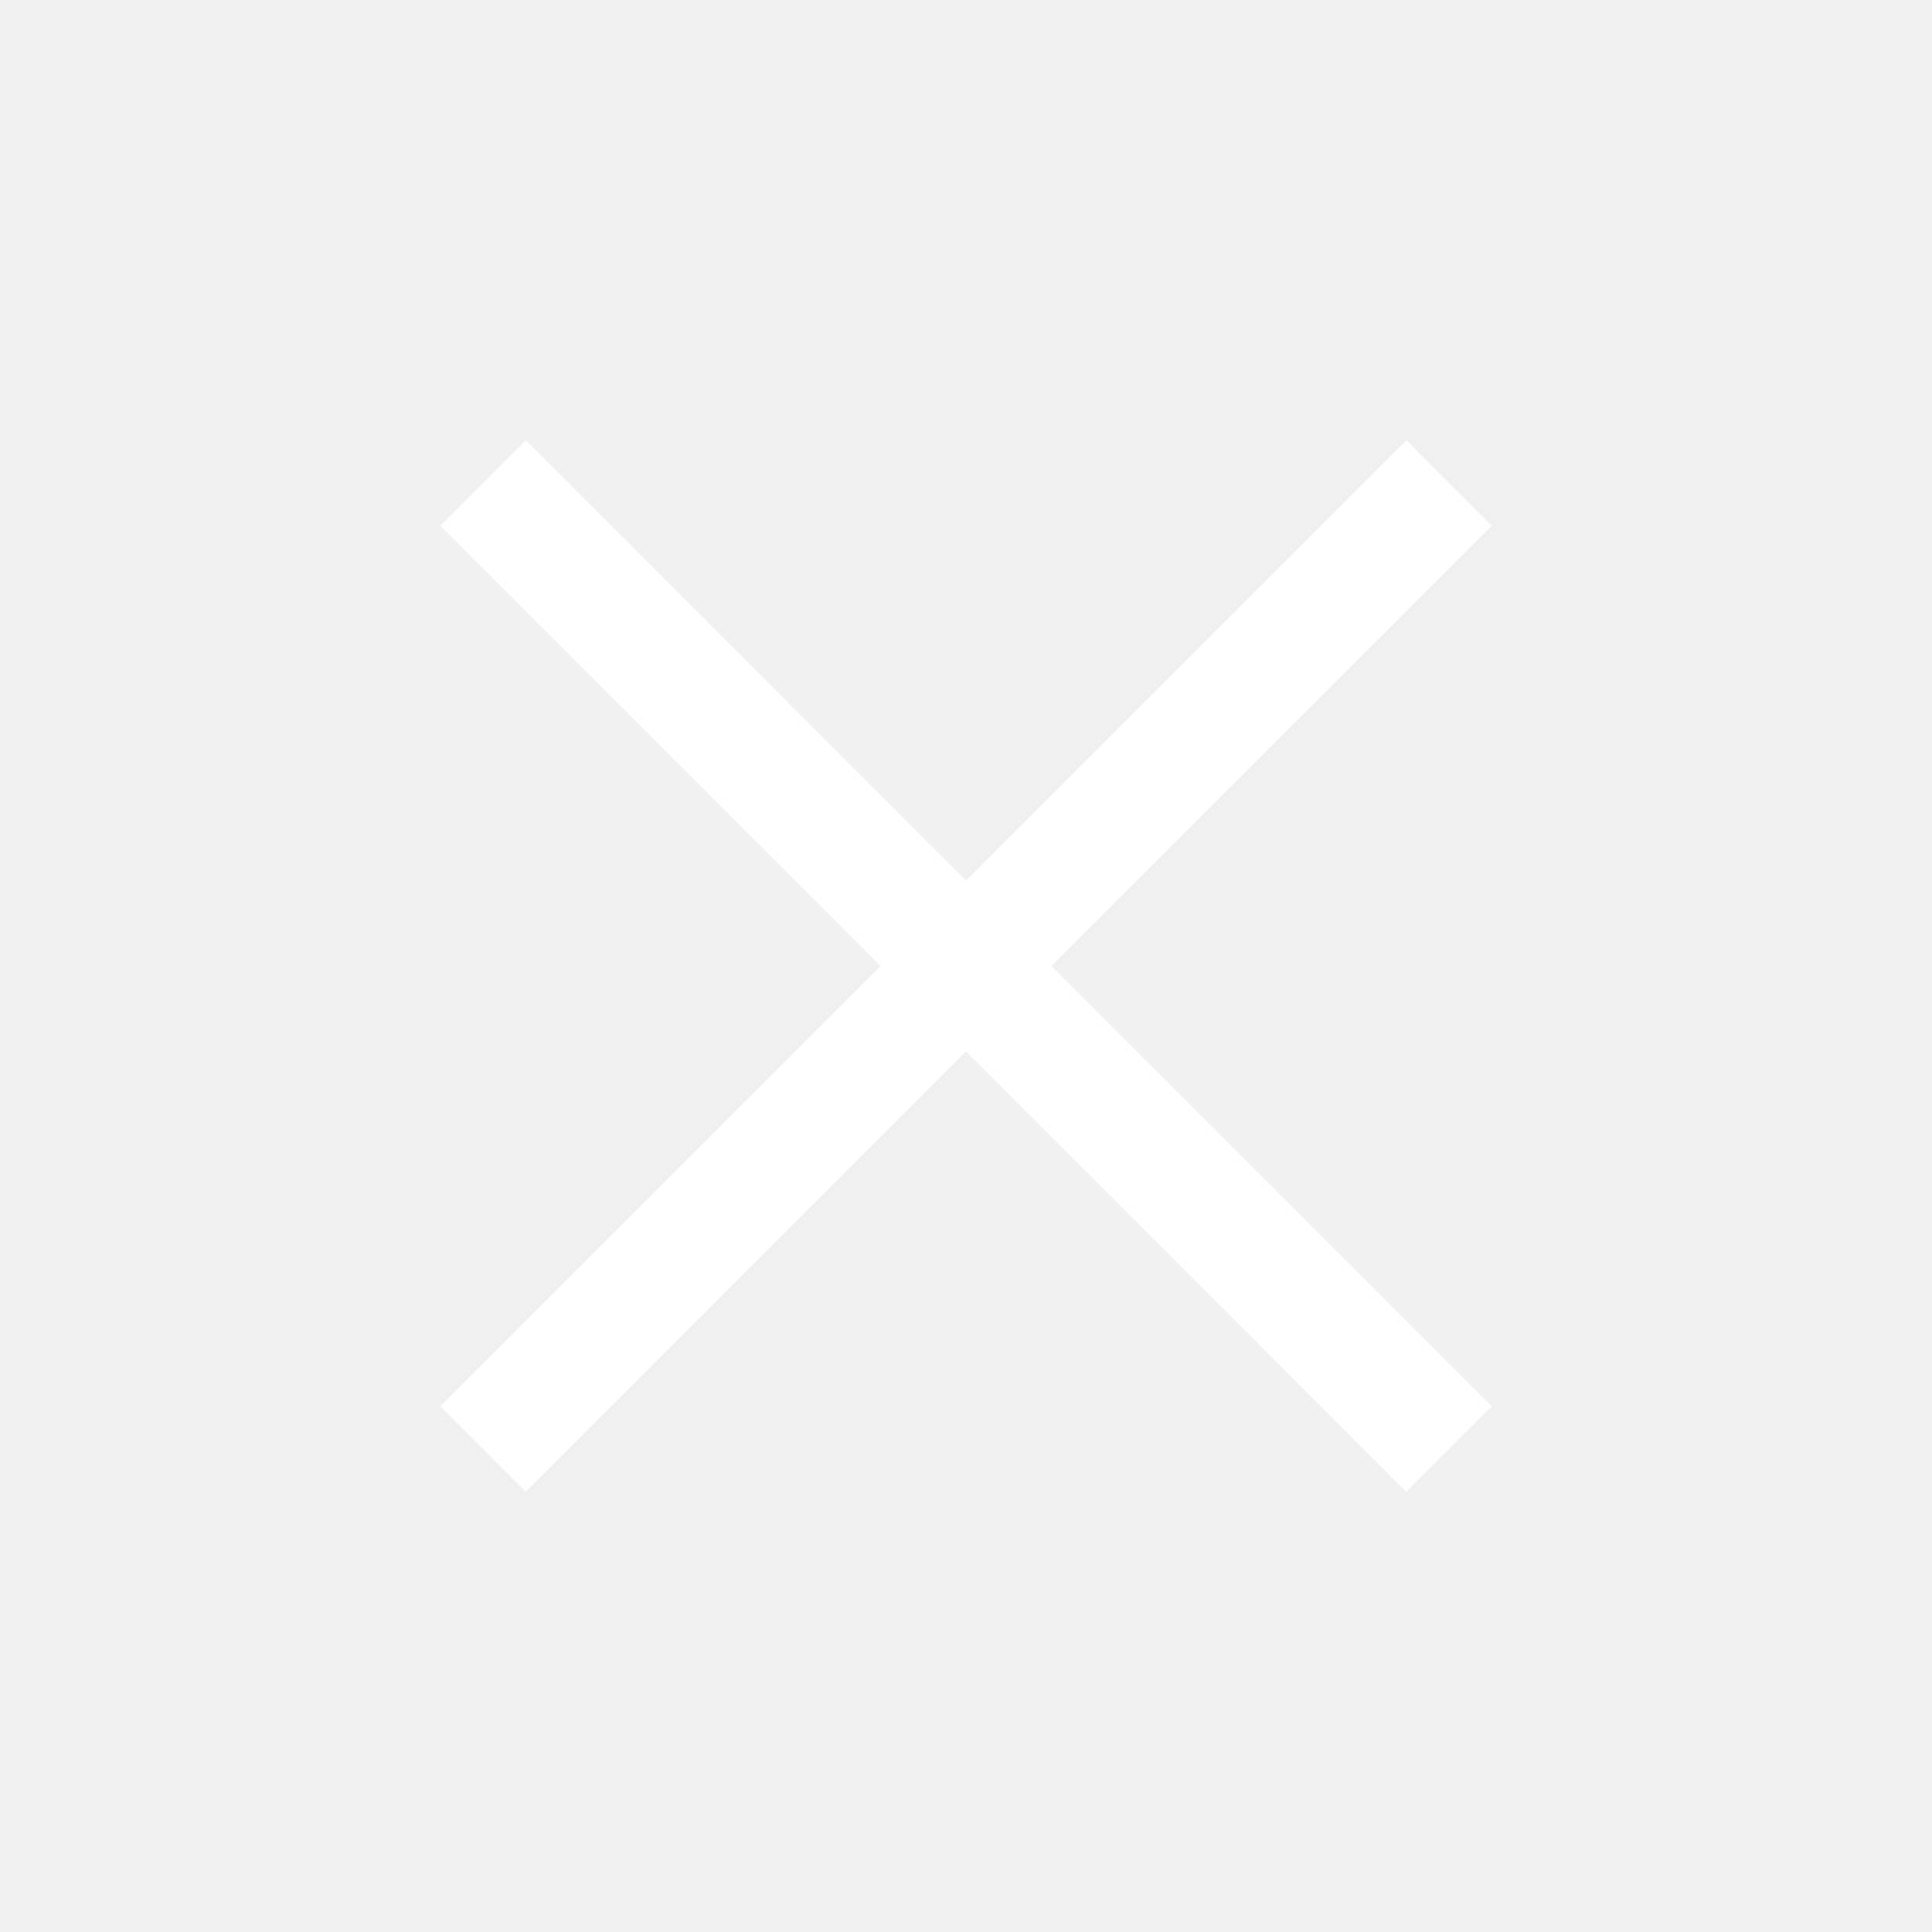
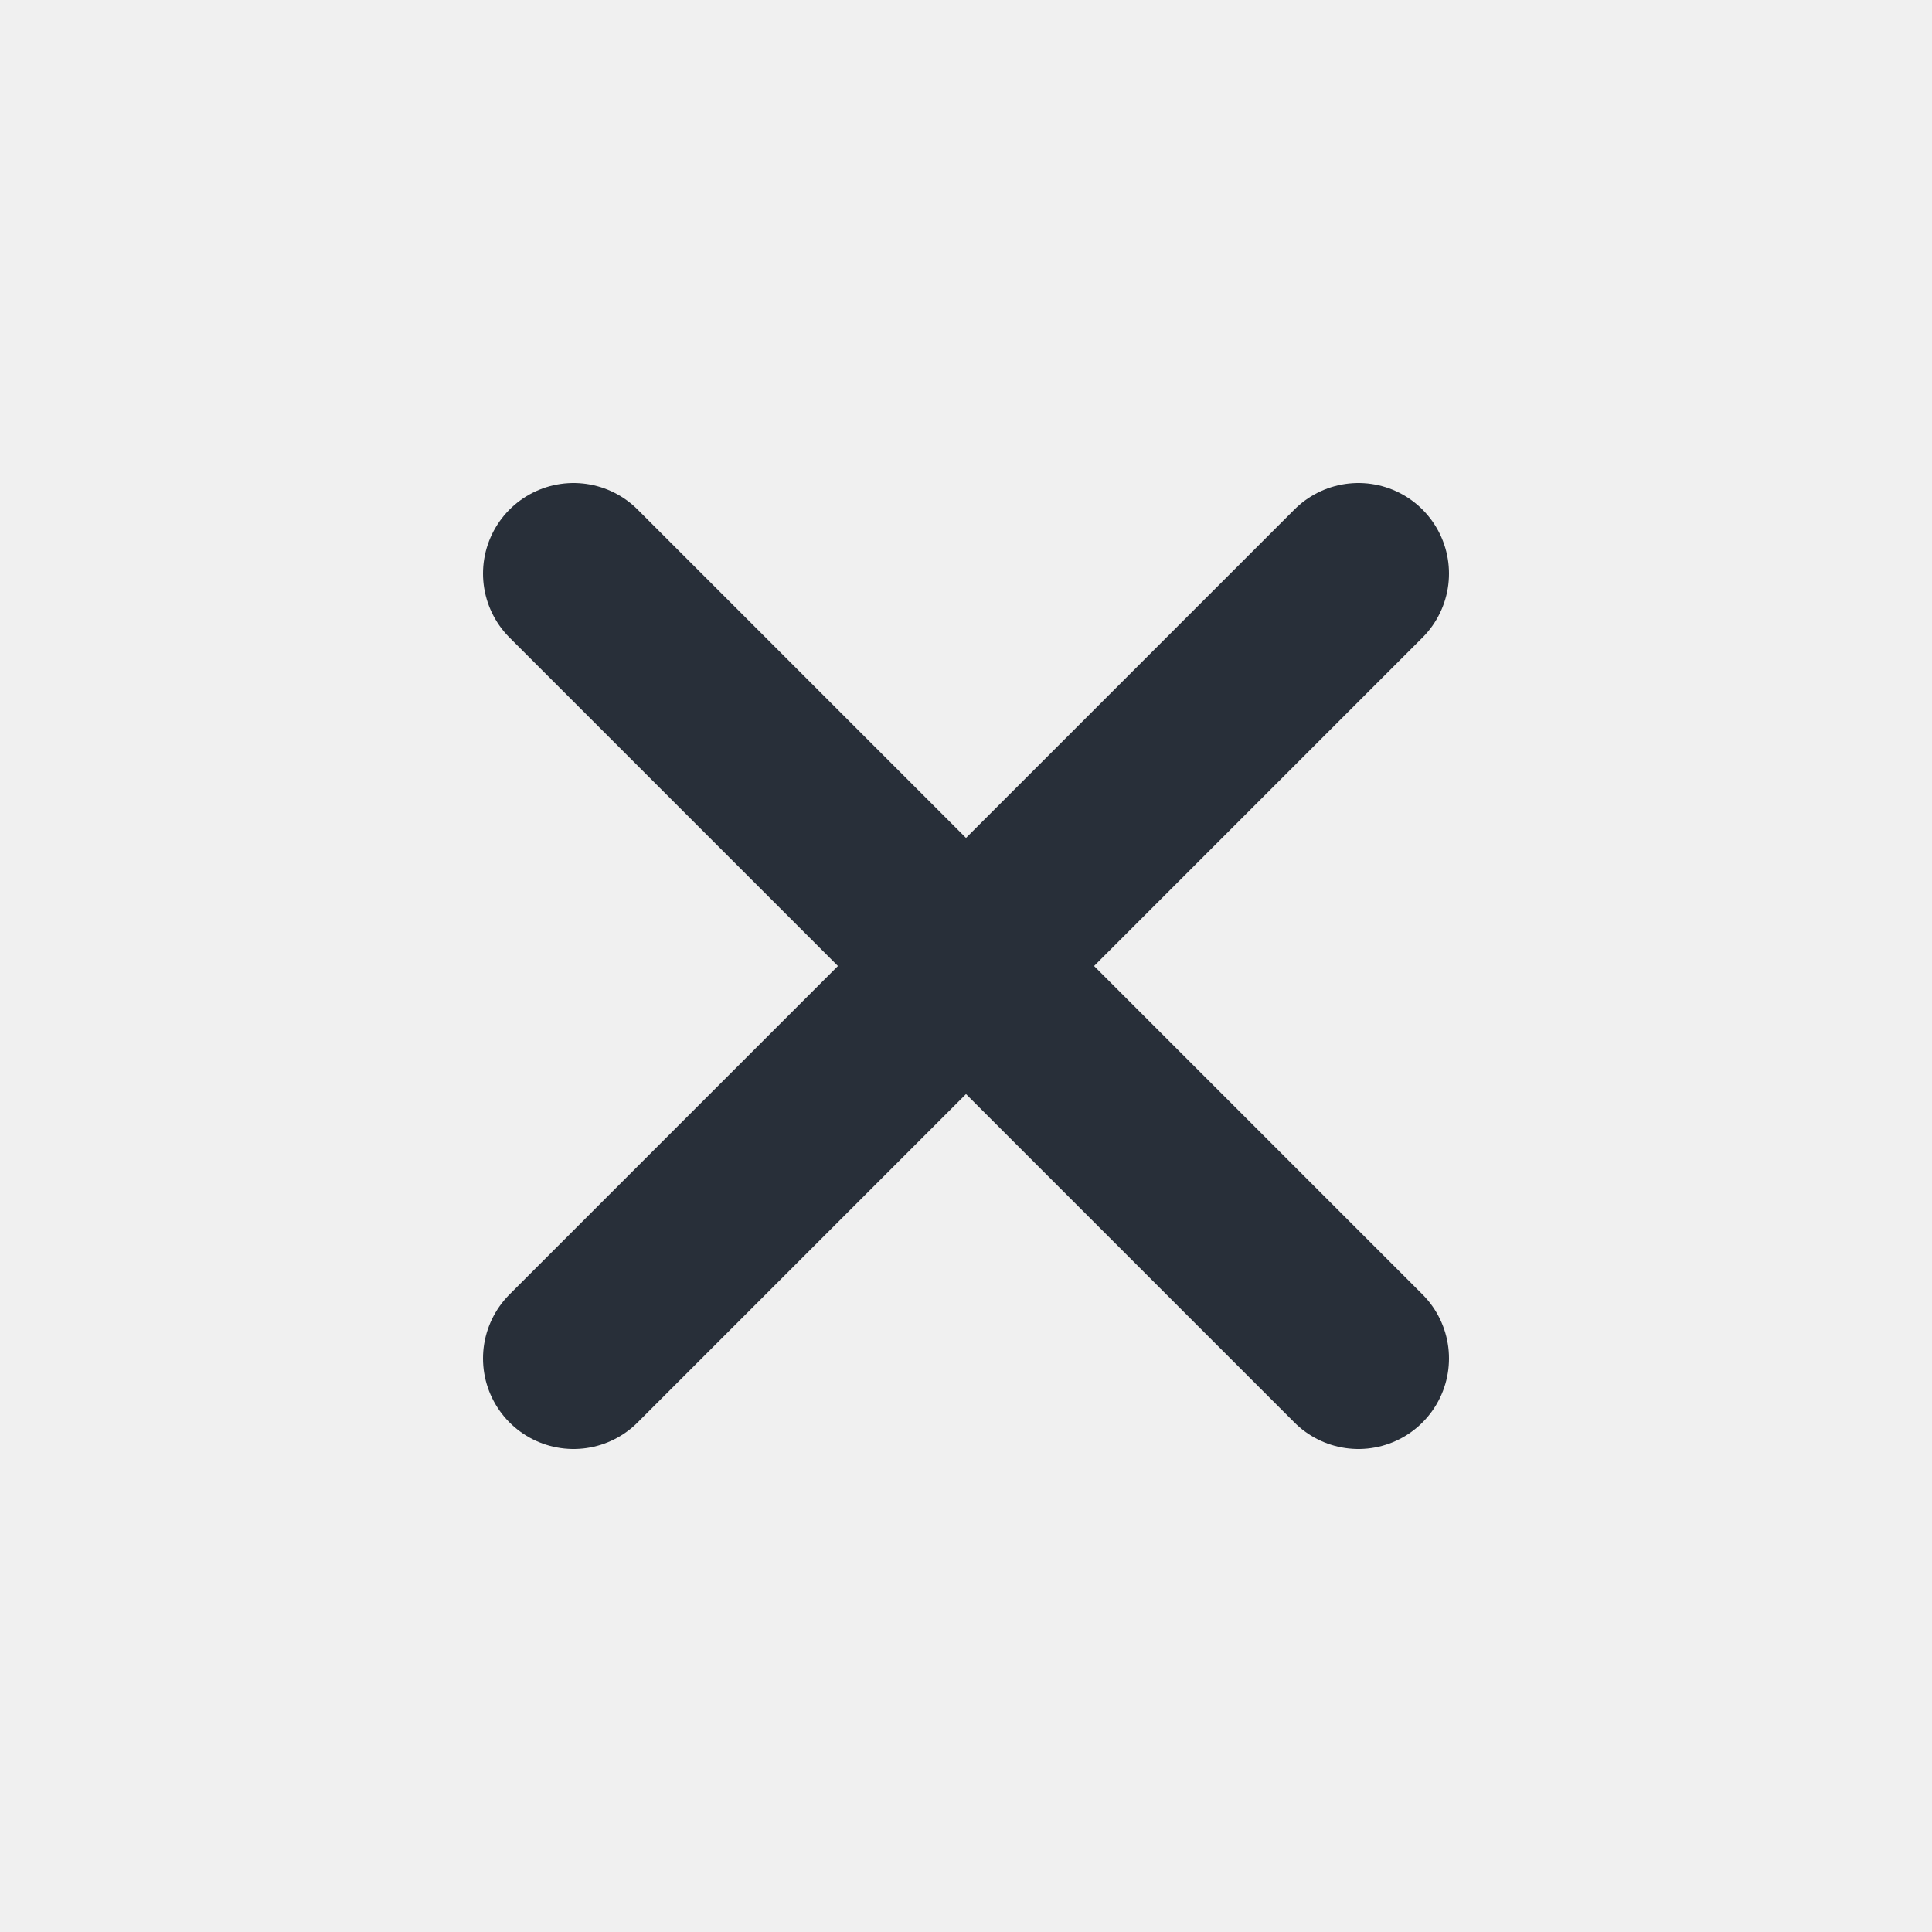
<svg xmlns="http://www.w3.org/2000/svg" width="128" height="128" viewBox="0 0 16 16">
-   <path fill="#ffffff" fill-rule="evenodd" d="m8 8.707l3.646 3.647l.708-.707L8.707 8l3.647-3.646l-.707-.708L8 7.293L4.354 3.646l-.707.708L7.293 8l-3.646 3.646l.707.708z" clip-rule="evenodd" />
+   <path fill="none" stroke="#282f39" stroke-linecap="round" stroke-linejoin="round" stroke-width="1.5" d="m11.25 4.75l-6.5 6.5m0-6.5l6.5 6.5" />
</svg>
